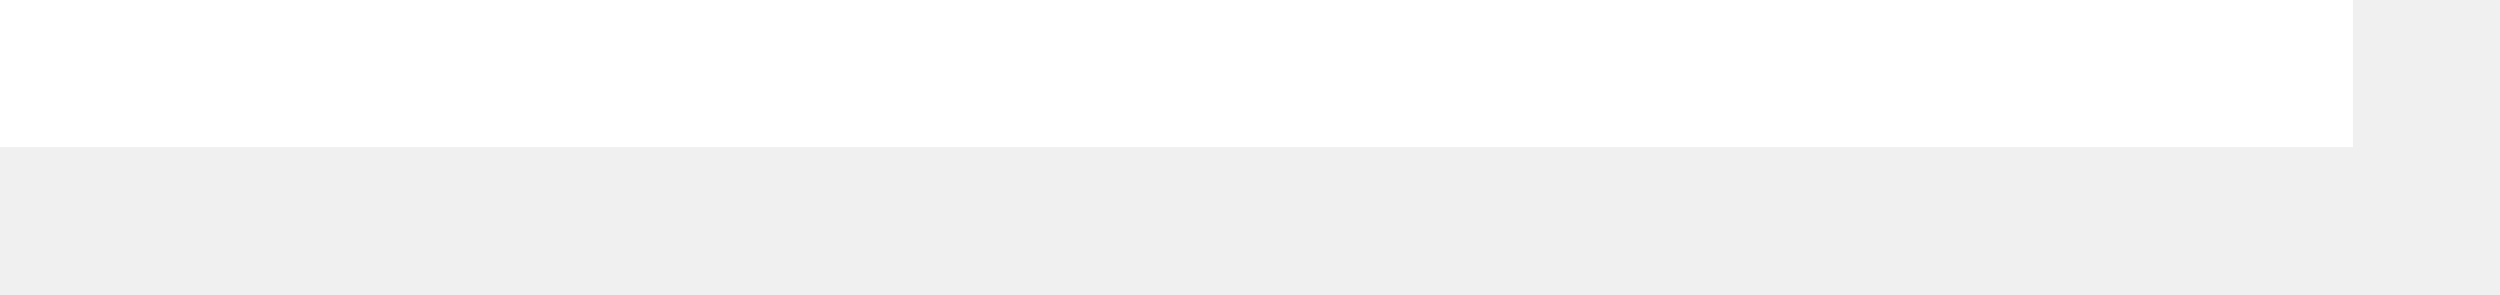
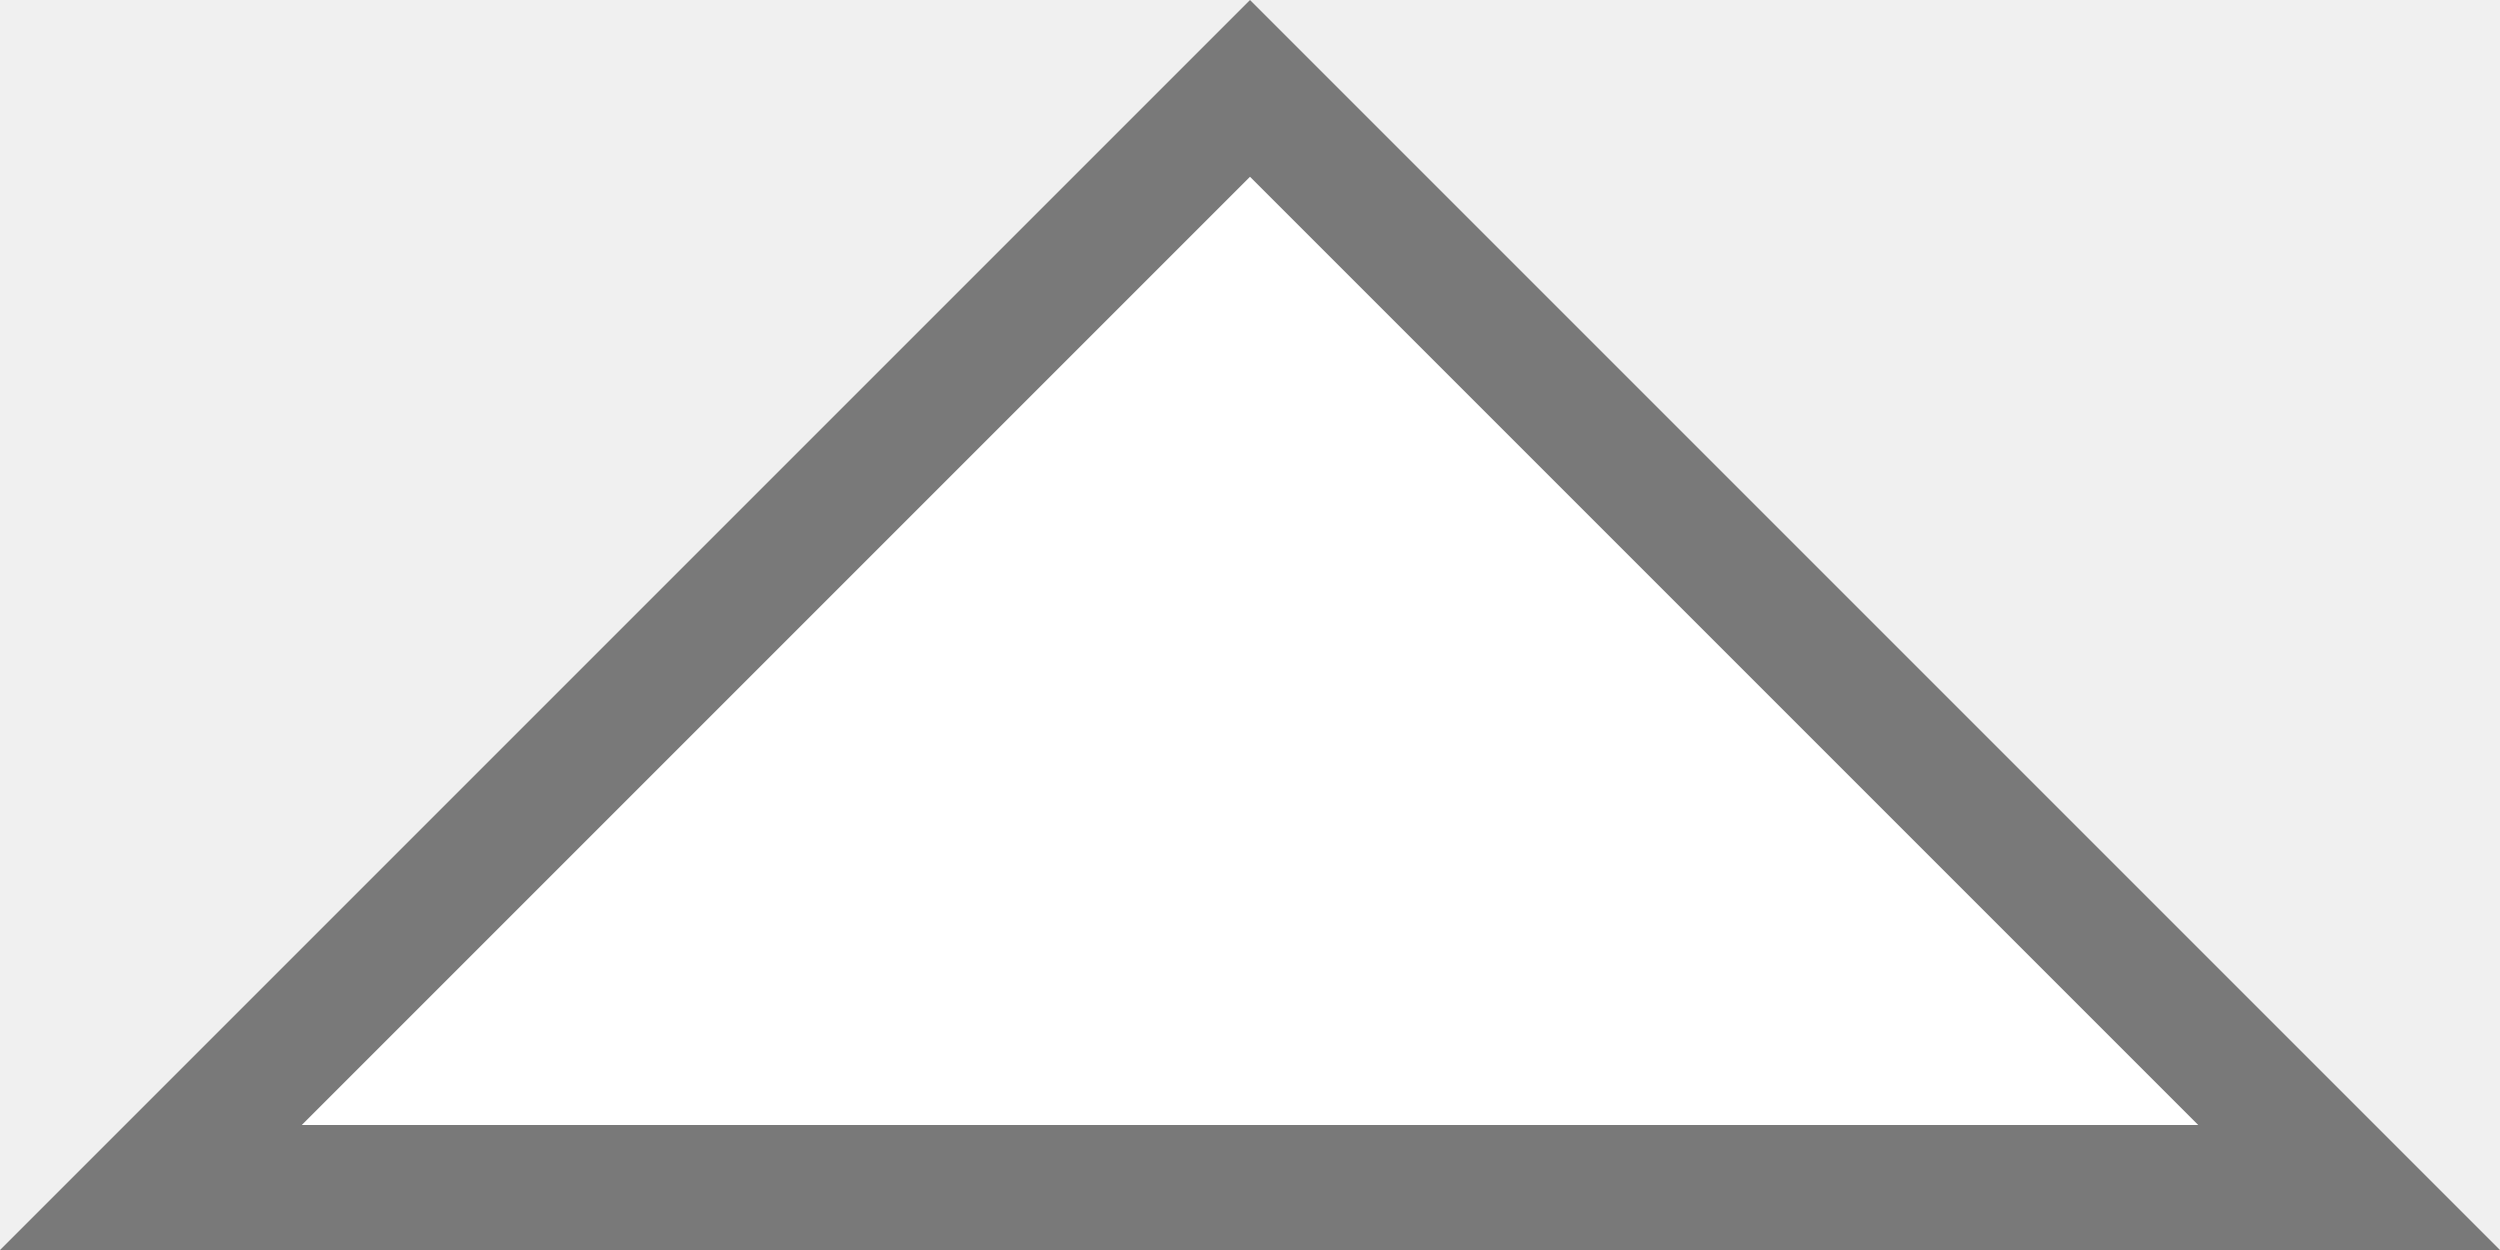
- <svg xmlns="http://www.w3.org/2000/svg" version="1.1" width="17px" height="2px">
-   <g transform="matrix(1 0 0 1 -4 -195 )">
-     <path d="M 4 195.5  L 20 195.5  " stroke-width="1" stroke="#ffffff" fill="none" />
+ <svg xmlns="http://www.w3.org/2000/svg" version="1.1" width="20px" height="10px">
+   <defs>
+     <mask fill="white" id="clip49">
+       <path d="M 0 10  L 10 0  L 20 10  L 0 10  Z " fill-rule="evenodd" />
+     </mask>
+   </defs>
+   <g transform="matrix(1 0 0 1 -2 -186 )">
+     <path d="M 0 10  L 10 0  L 20 10  L 0 10  Z " fill-rule="nonzero" fill="#ffffff" stroke="none" transform="matrix(1 0 0 1 2 186 )" />
+     <path d="M 0 10  L 10 0  L 20 10  L 0 10  Z " stroke-width="2" stroke="#797979" fill="none" transform="matrix(1 0 0 1 2 186 )" mask="url(#clip49)" />
  </g>
</svg>
